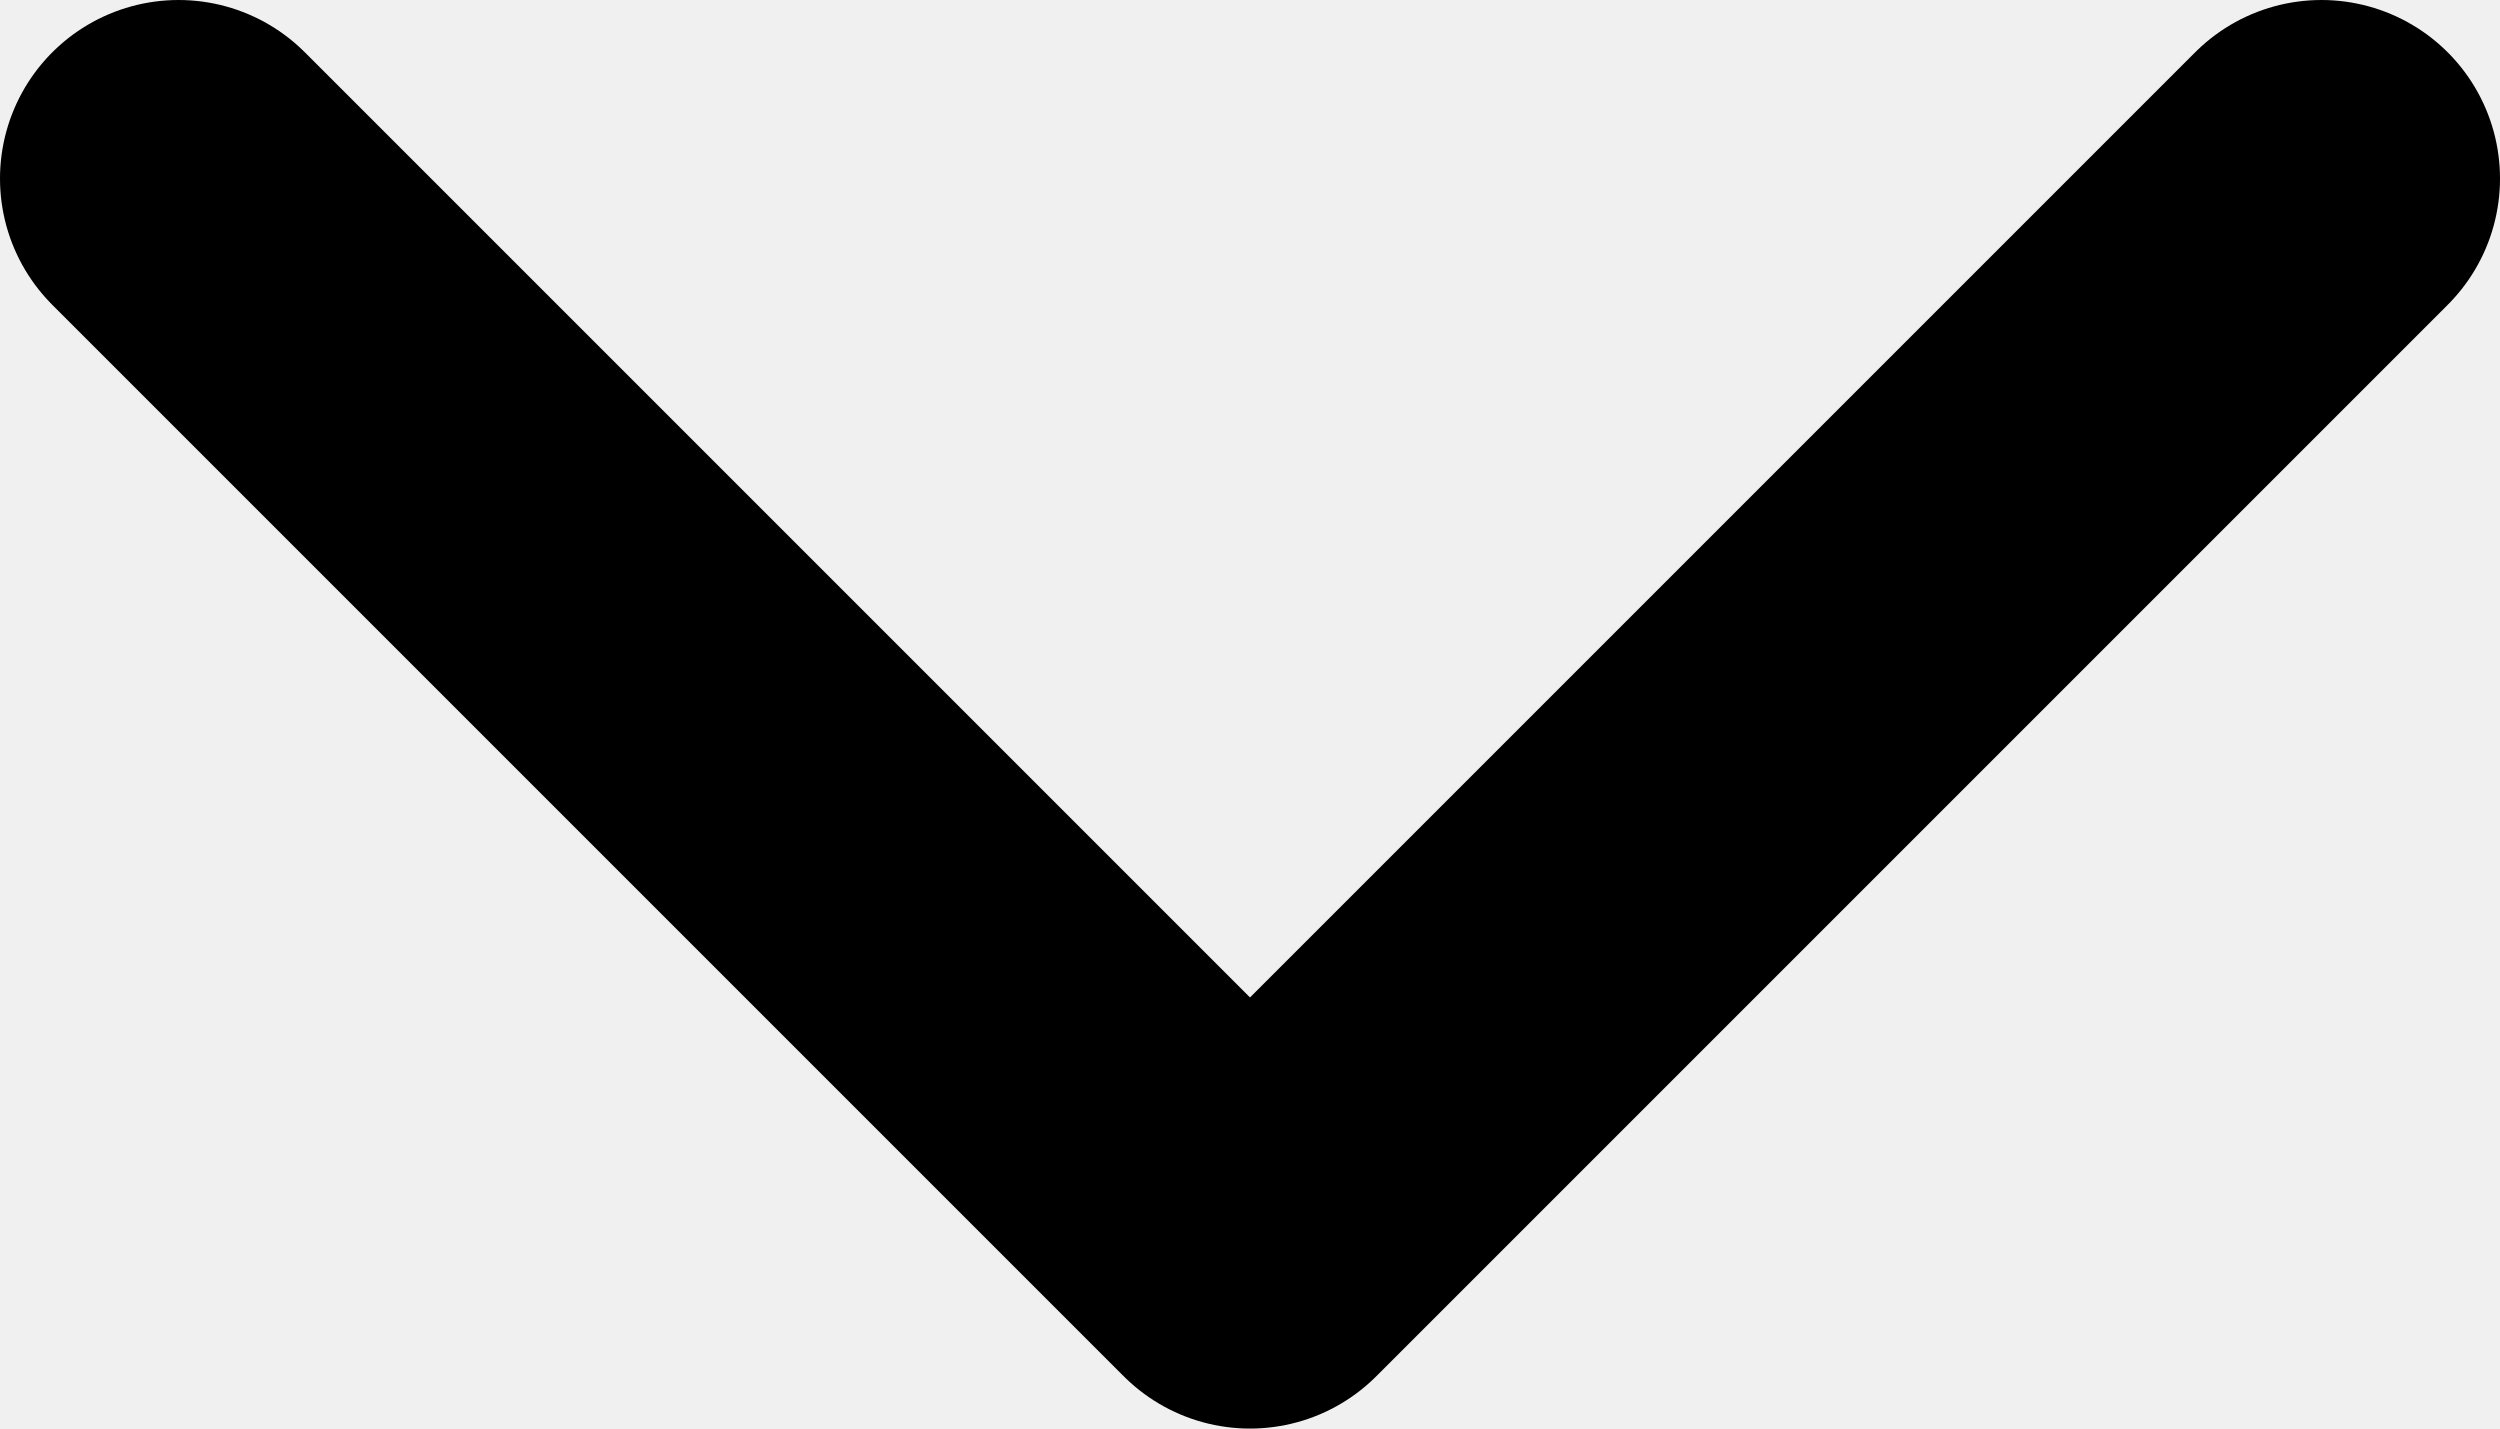
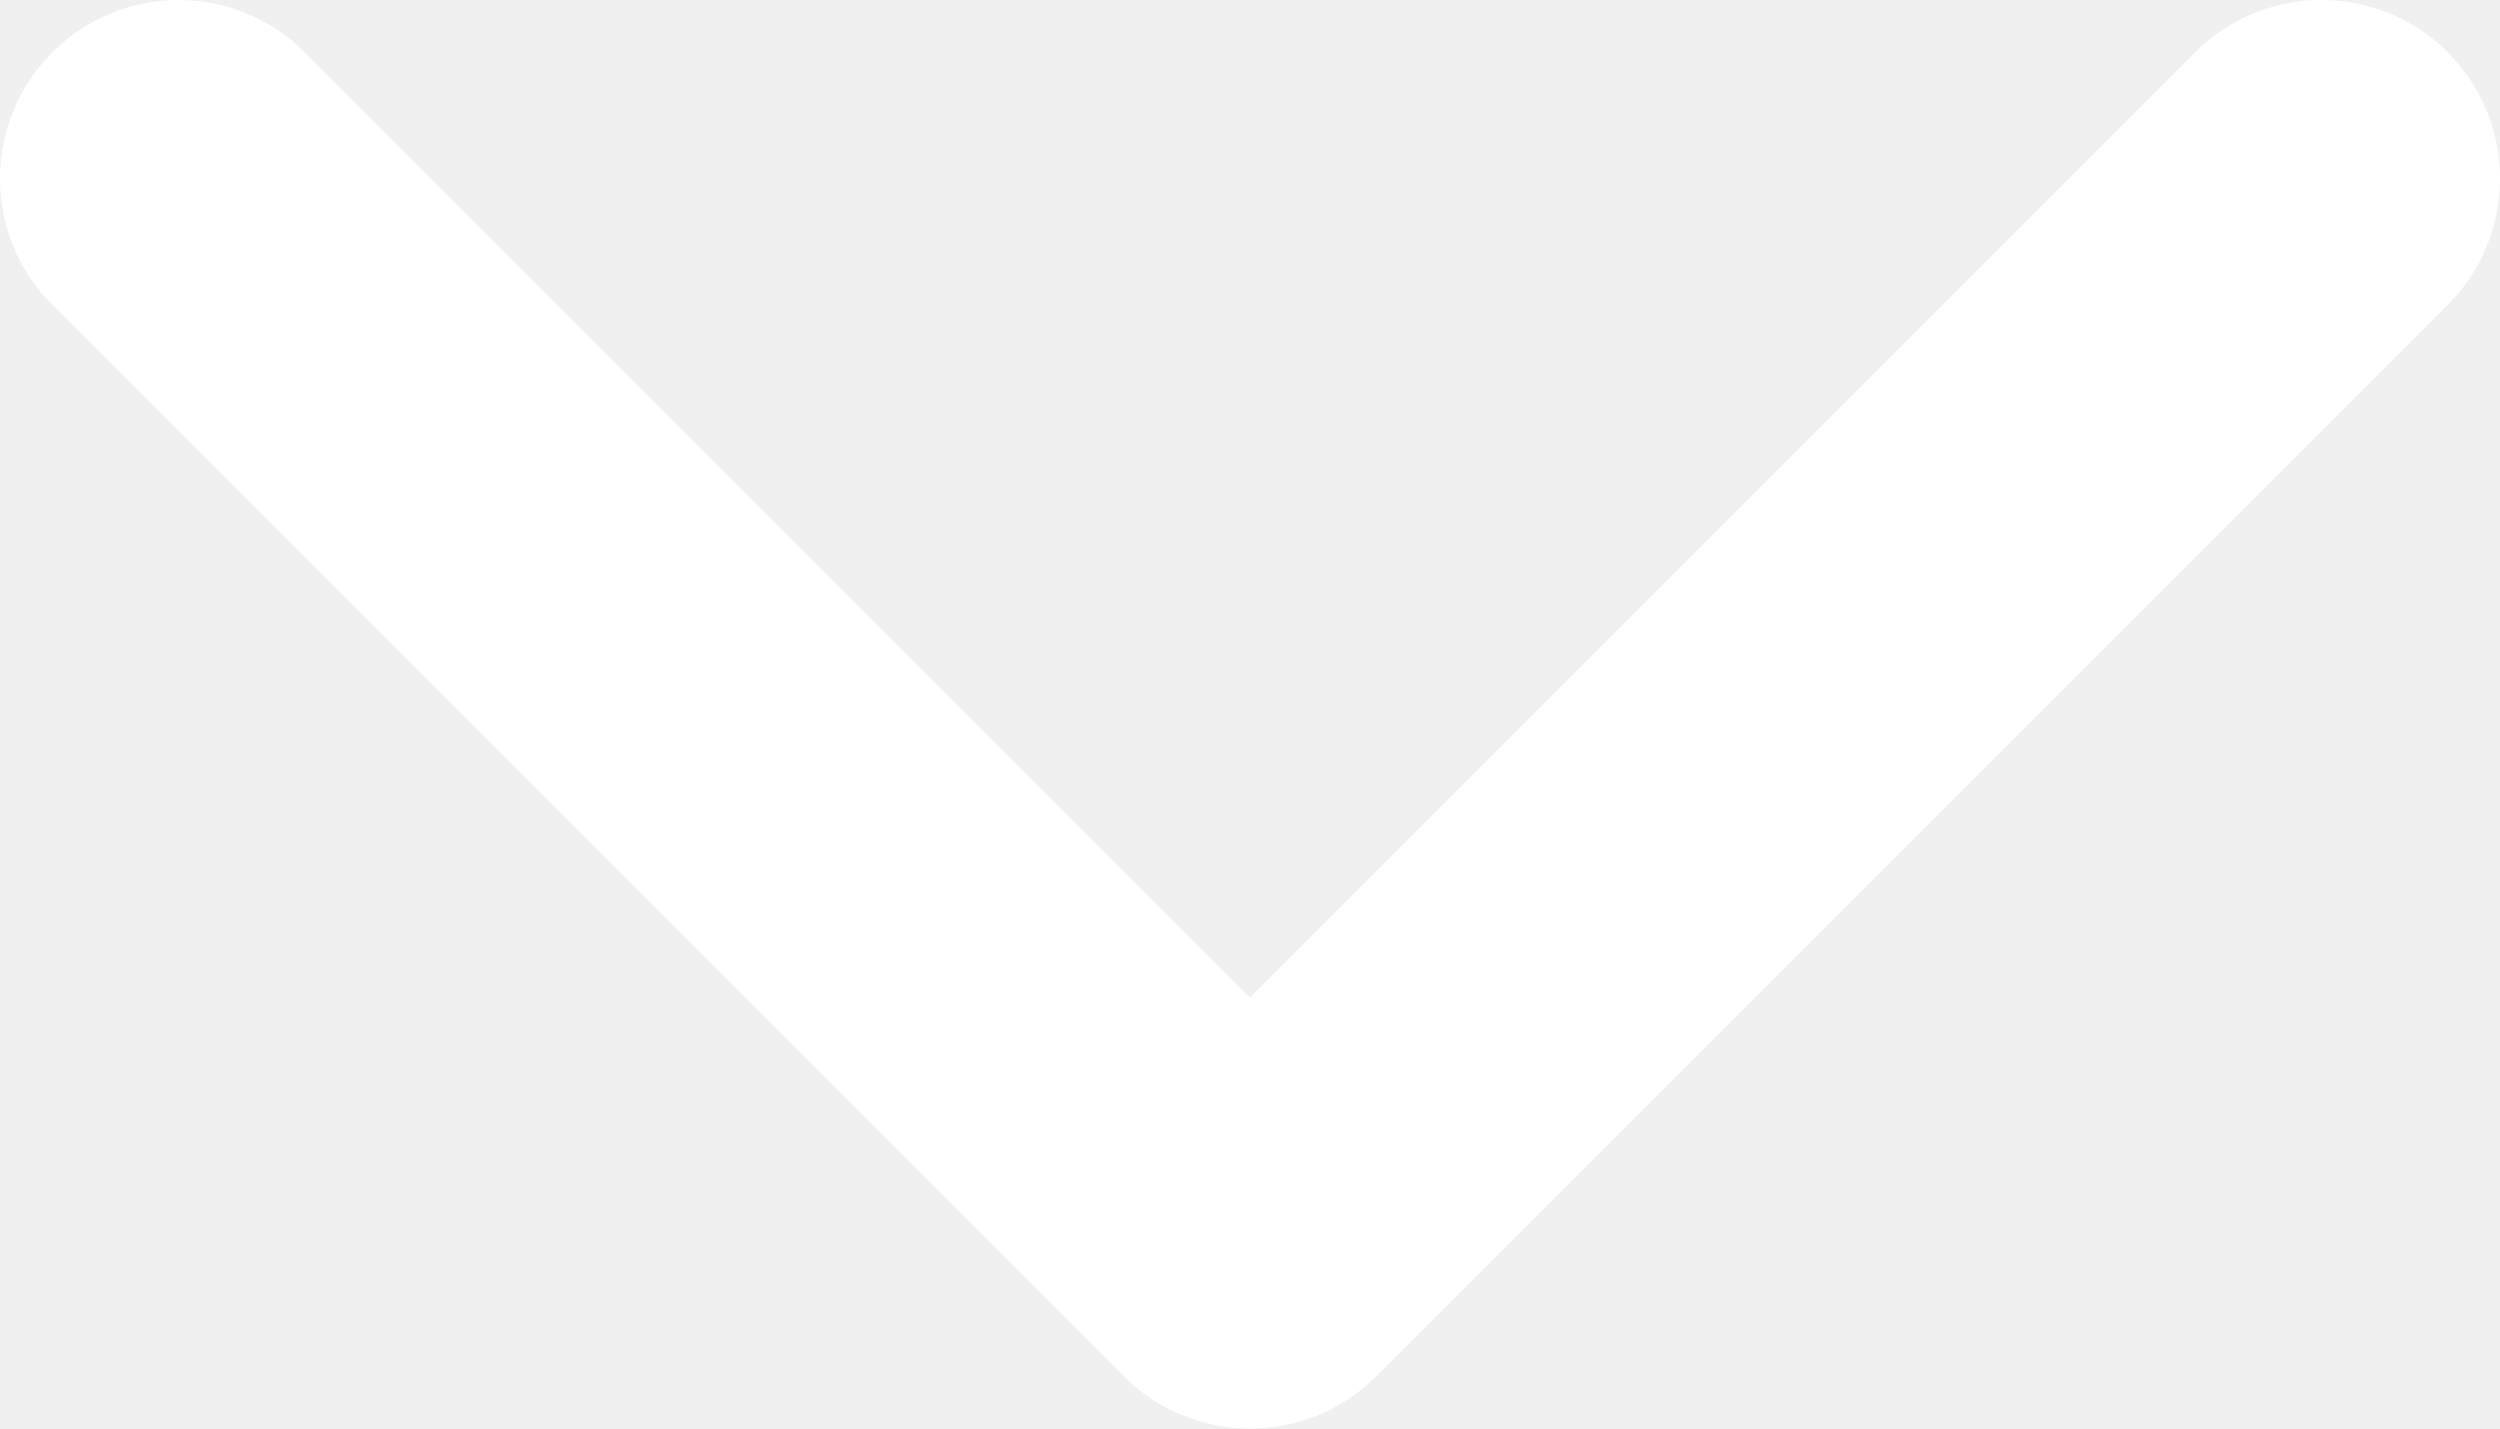
<svg xmlns="http://www.w3.org/2000/svg" width="14" height="8" viewBox="0 0 14 8" fill="none">
-   <path d="M1 1L7 7L13 1" stroke="black" stroke-width="2" stroke-linecap="round" stroke-linejoin="round" />
+   <path d="M1 1L7 7L13 1" stroke="white" stroke-width="2" stroke-linecap="round" stroke-linejoin="round" />
</svg>
